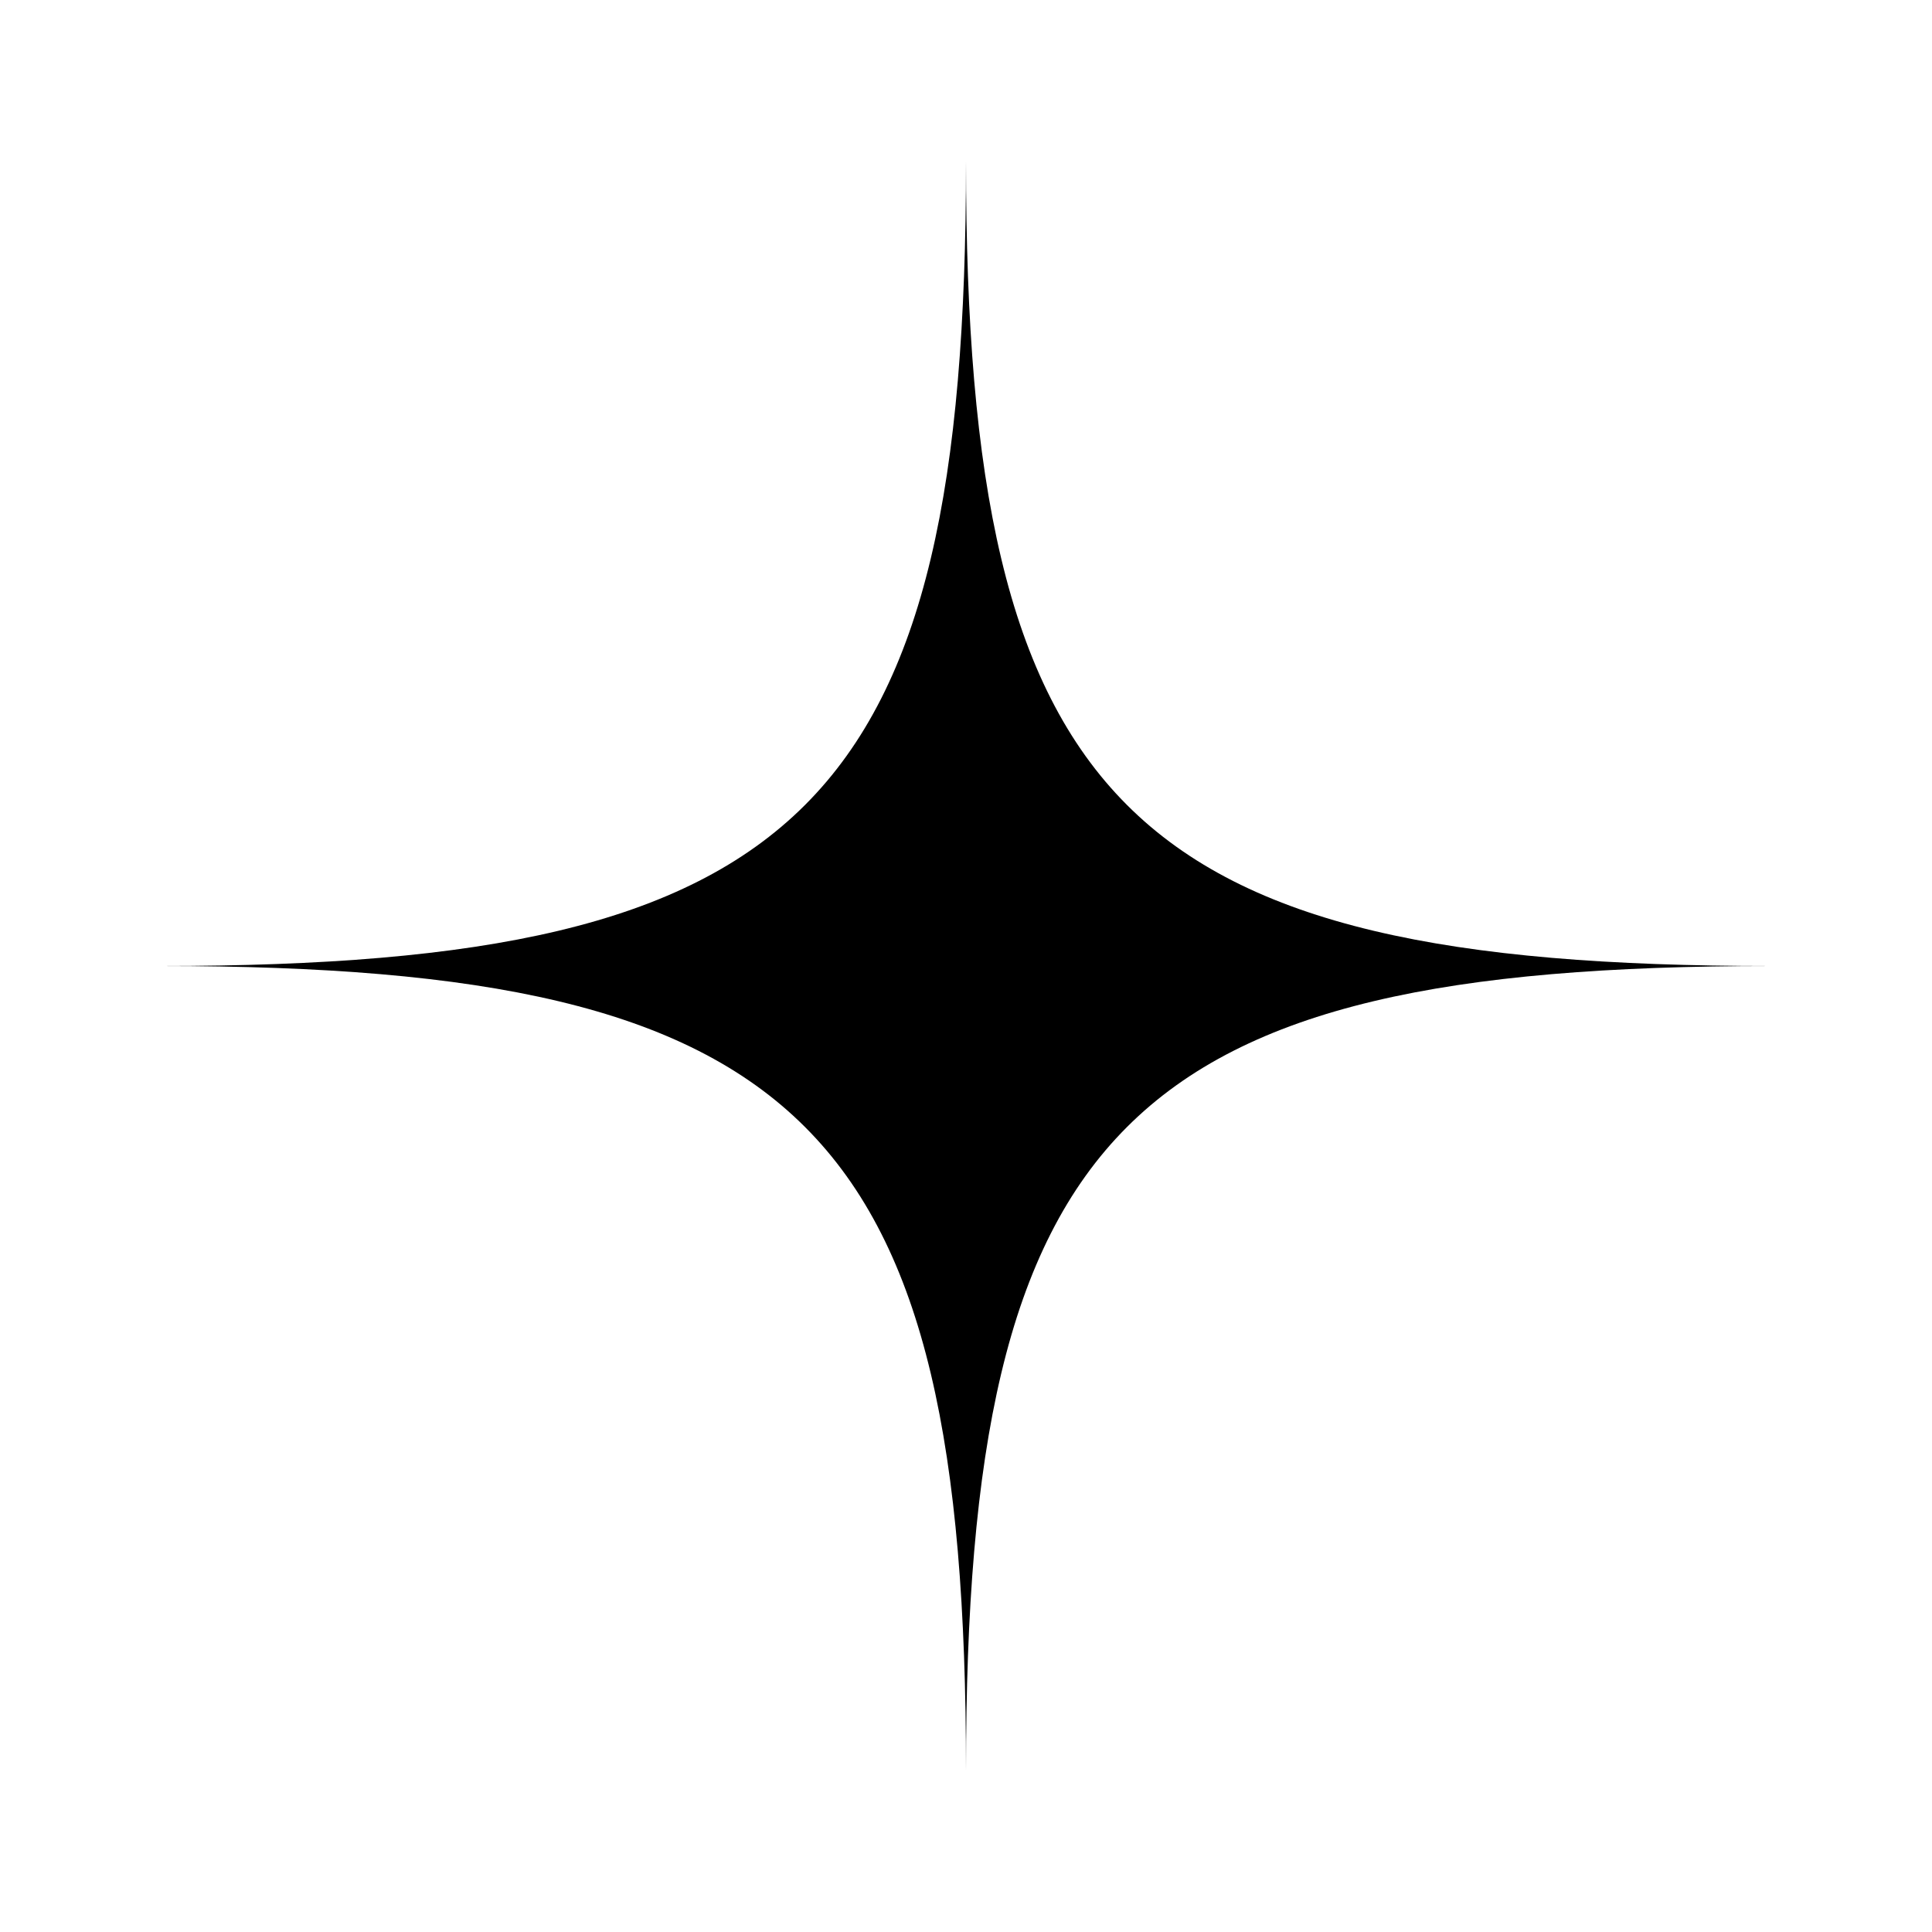
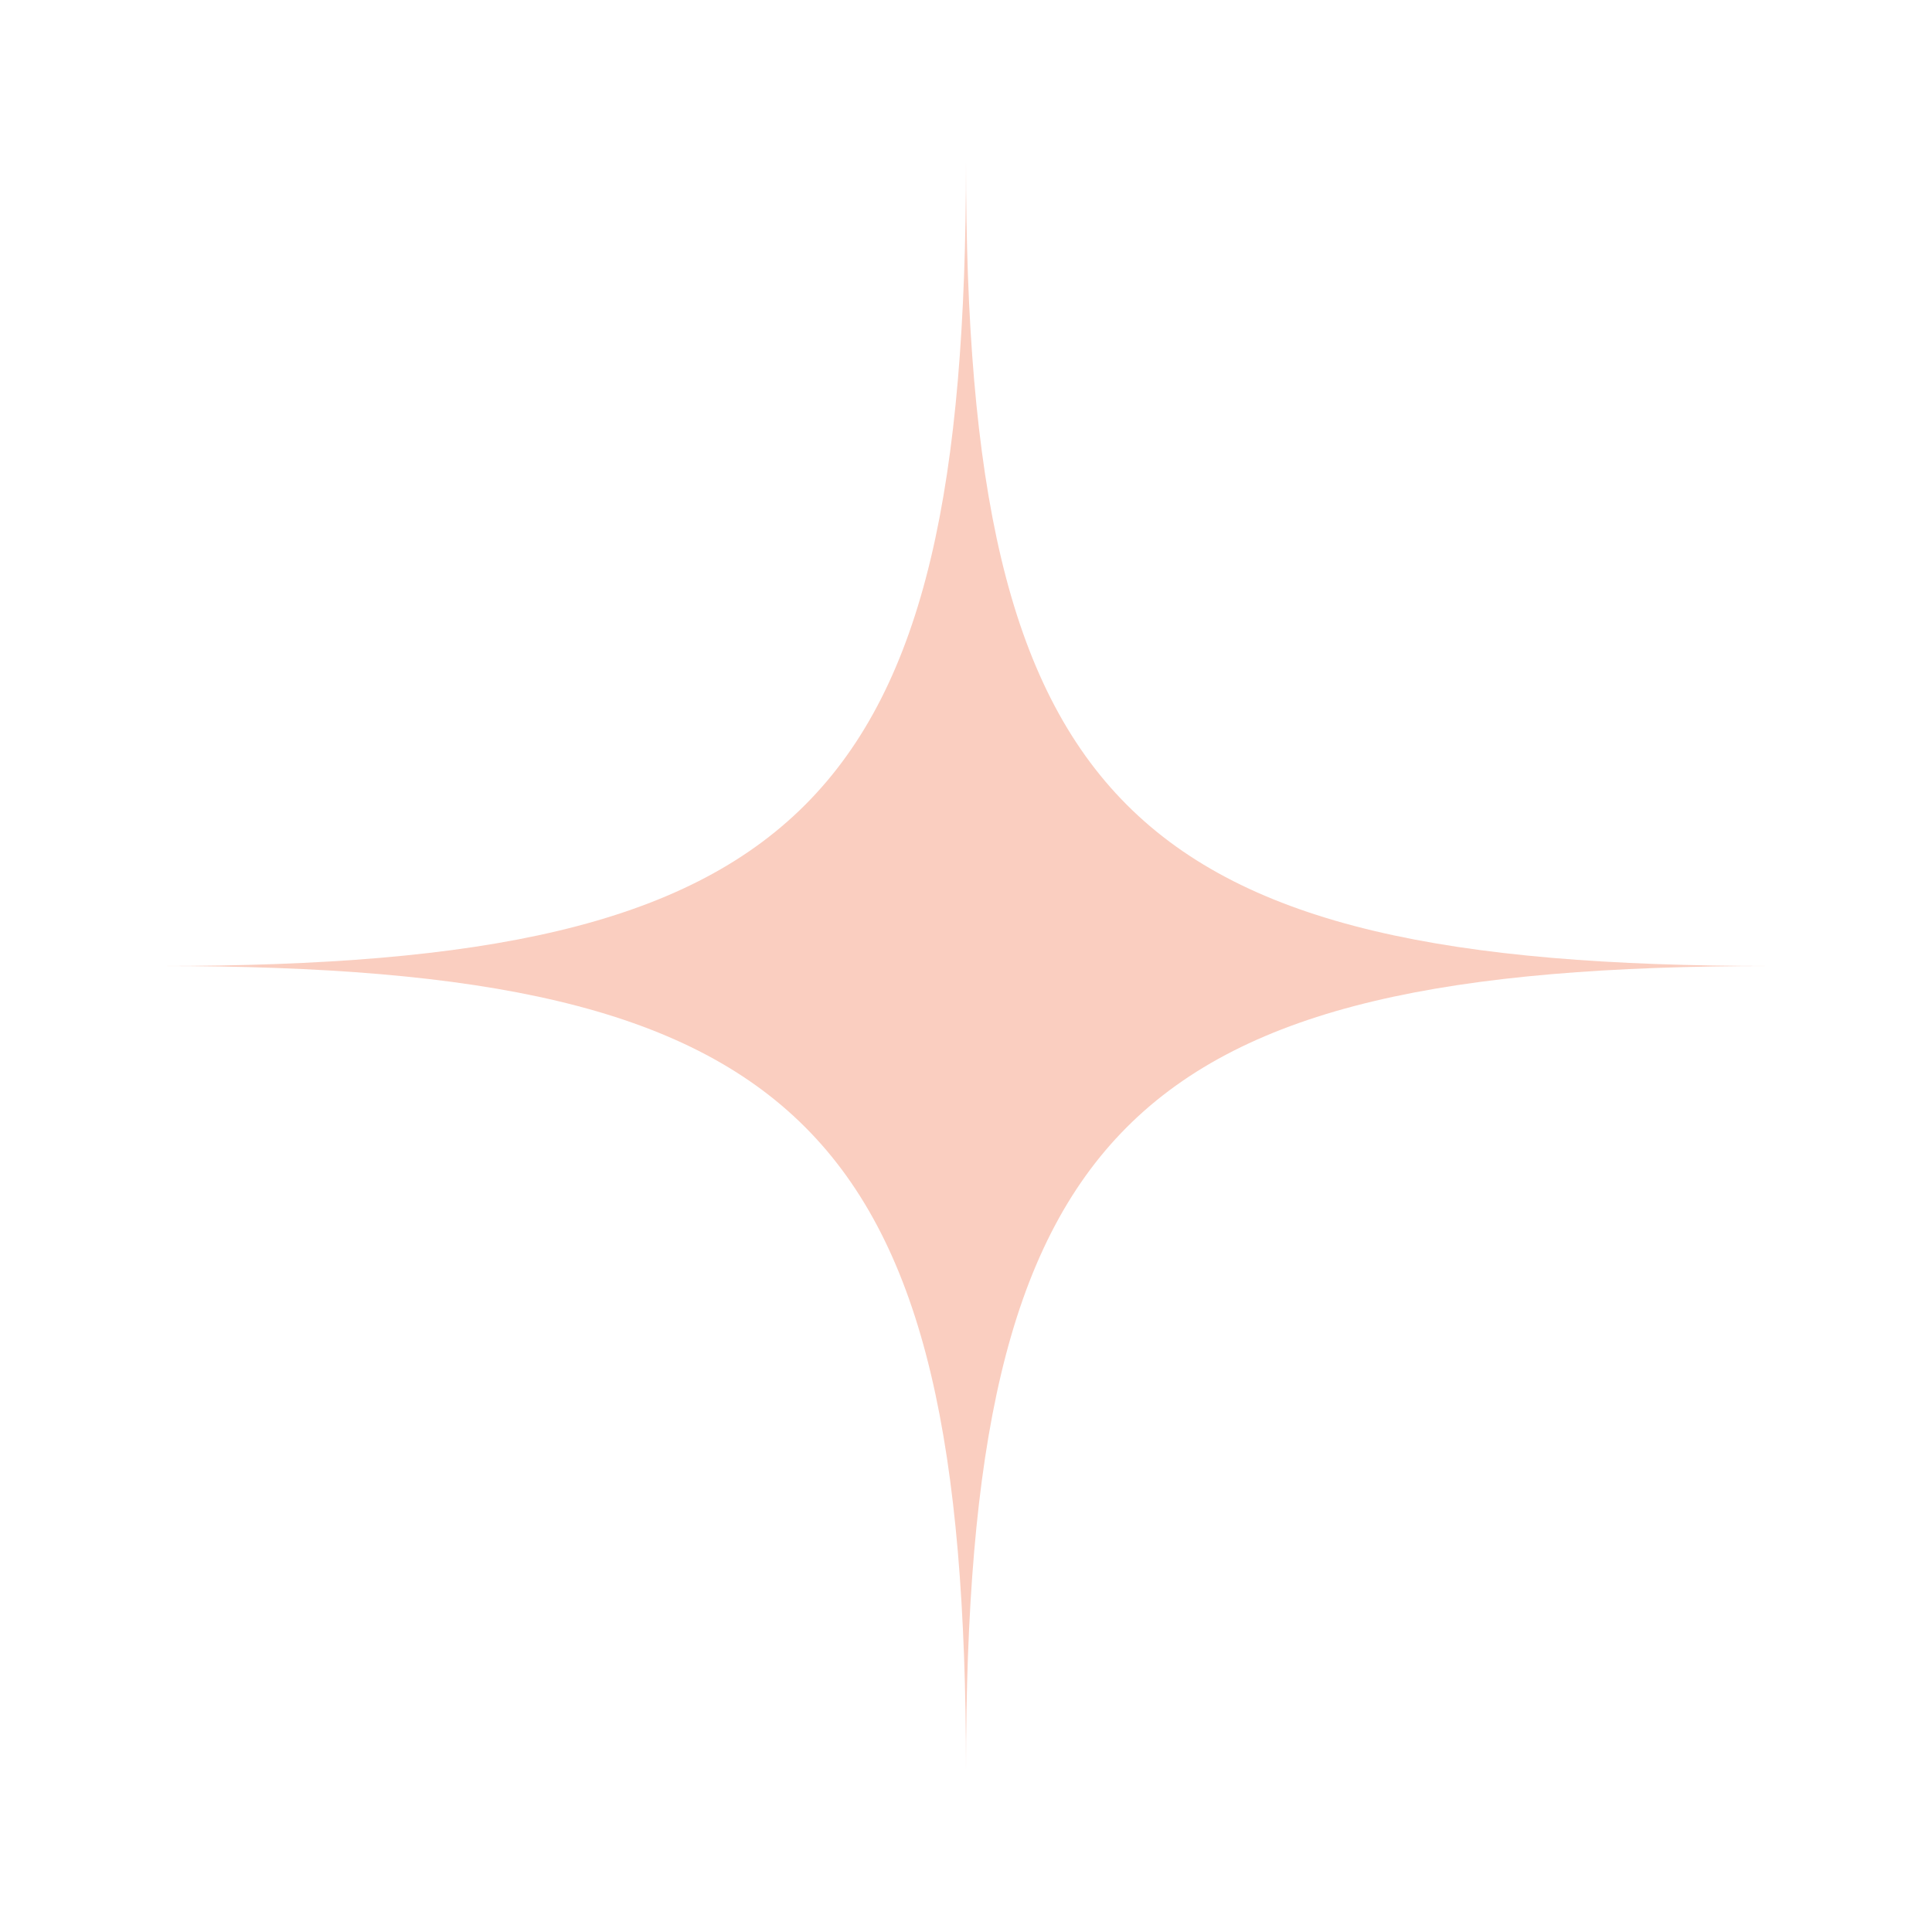
<svg xmlns="http://www.w3.org/2000/svg" viewBox="-120 -120 240 240" id="star" width="240" height="240">
-   <path d="M 0,100 C 0,20 20,0 100,0 20,0 0,-20 0,-100 0,-20 -20,0 -100,0 -20,0 0,20 0,100" fill="black" id="star_path" />
+   <path d="M 0,100 C 0,20 20,0 100,0 20,0 0,-20 0,-100 0,-20 -20,0 -100,0 -20,0 0,20 0,100" fill="#FACEC0" id="star_path" />
</svg>
